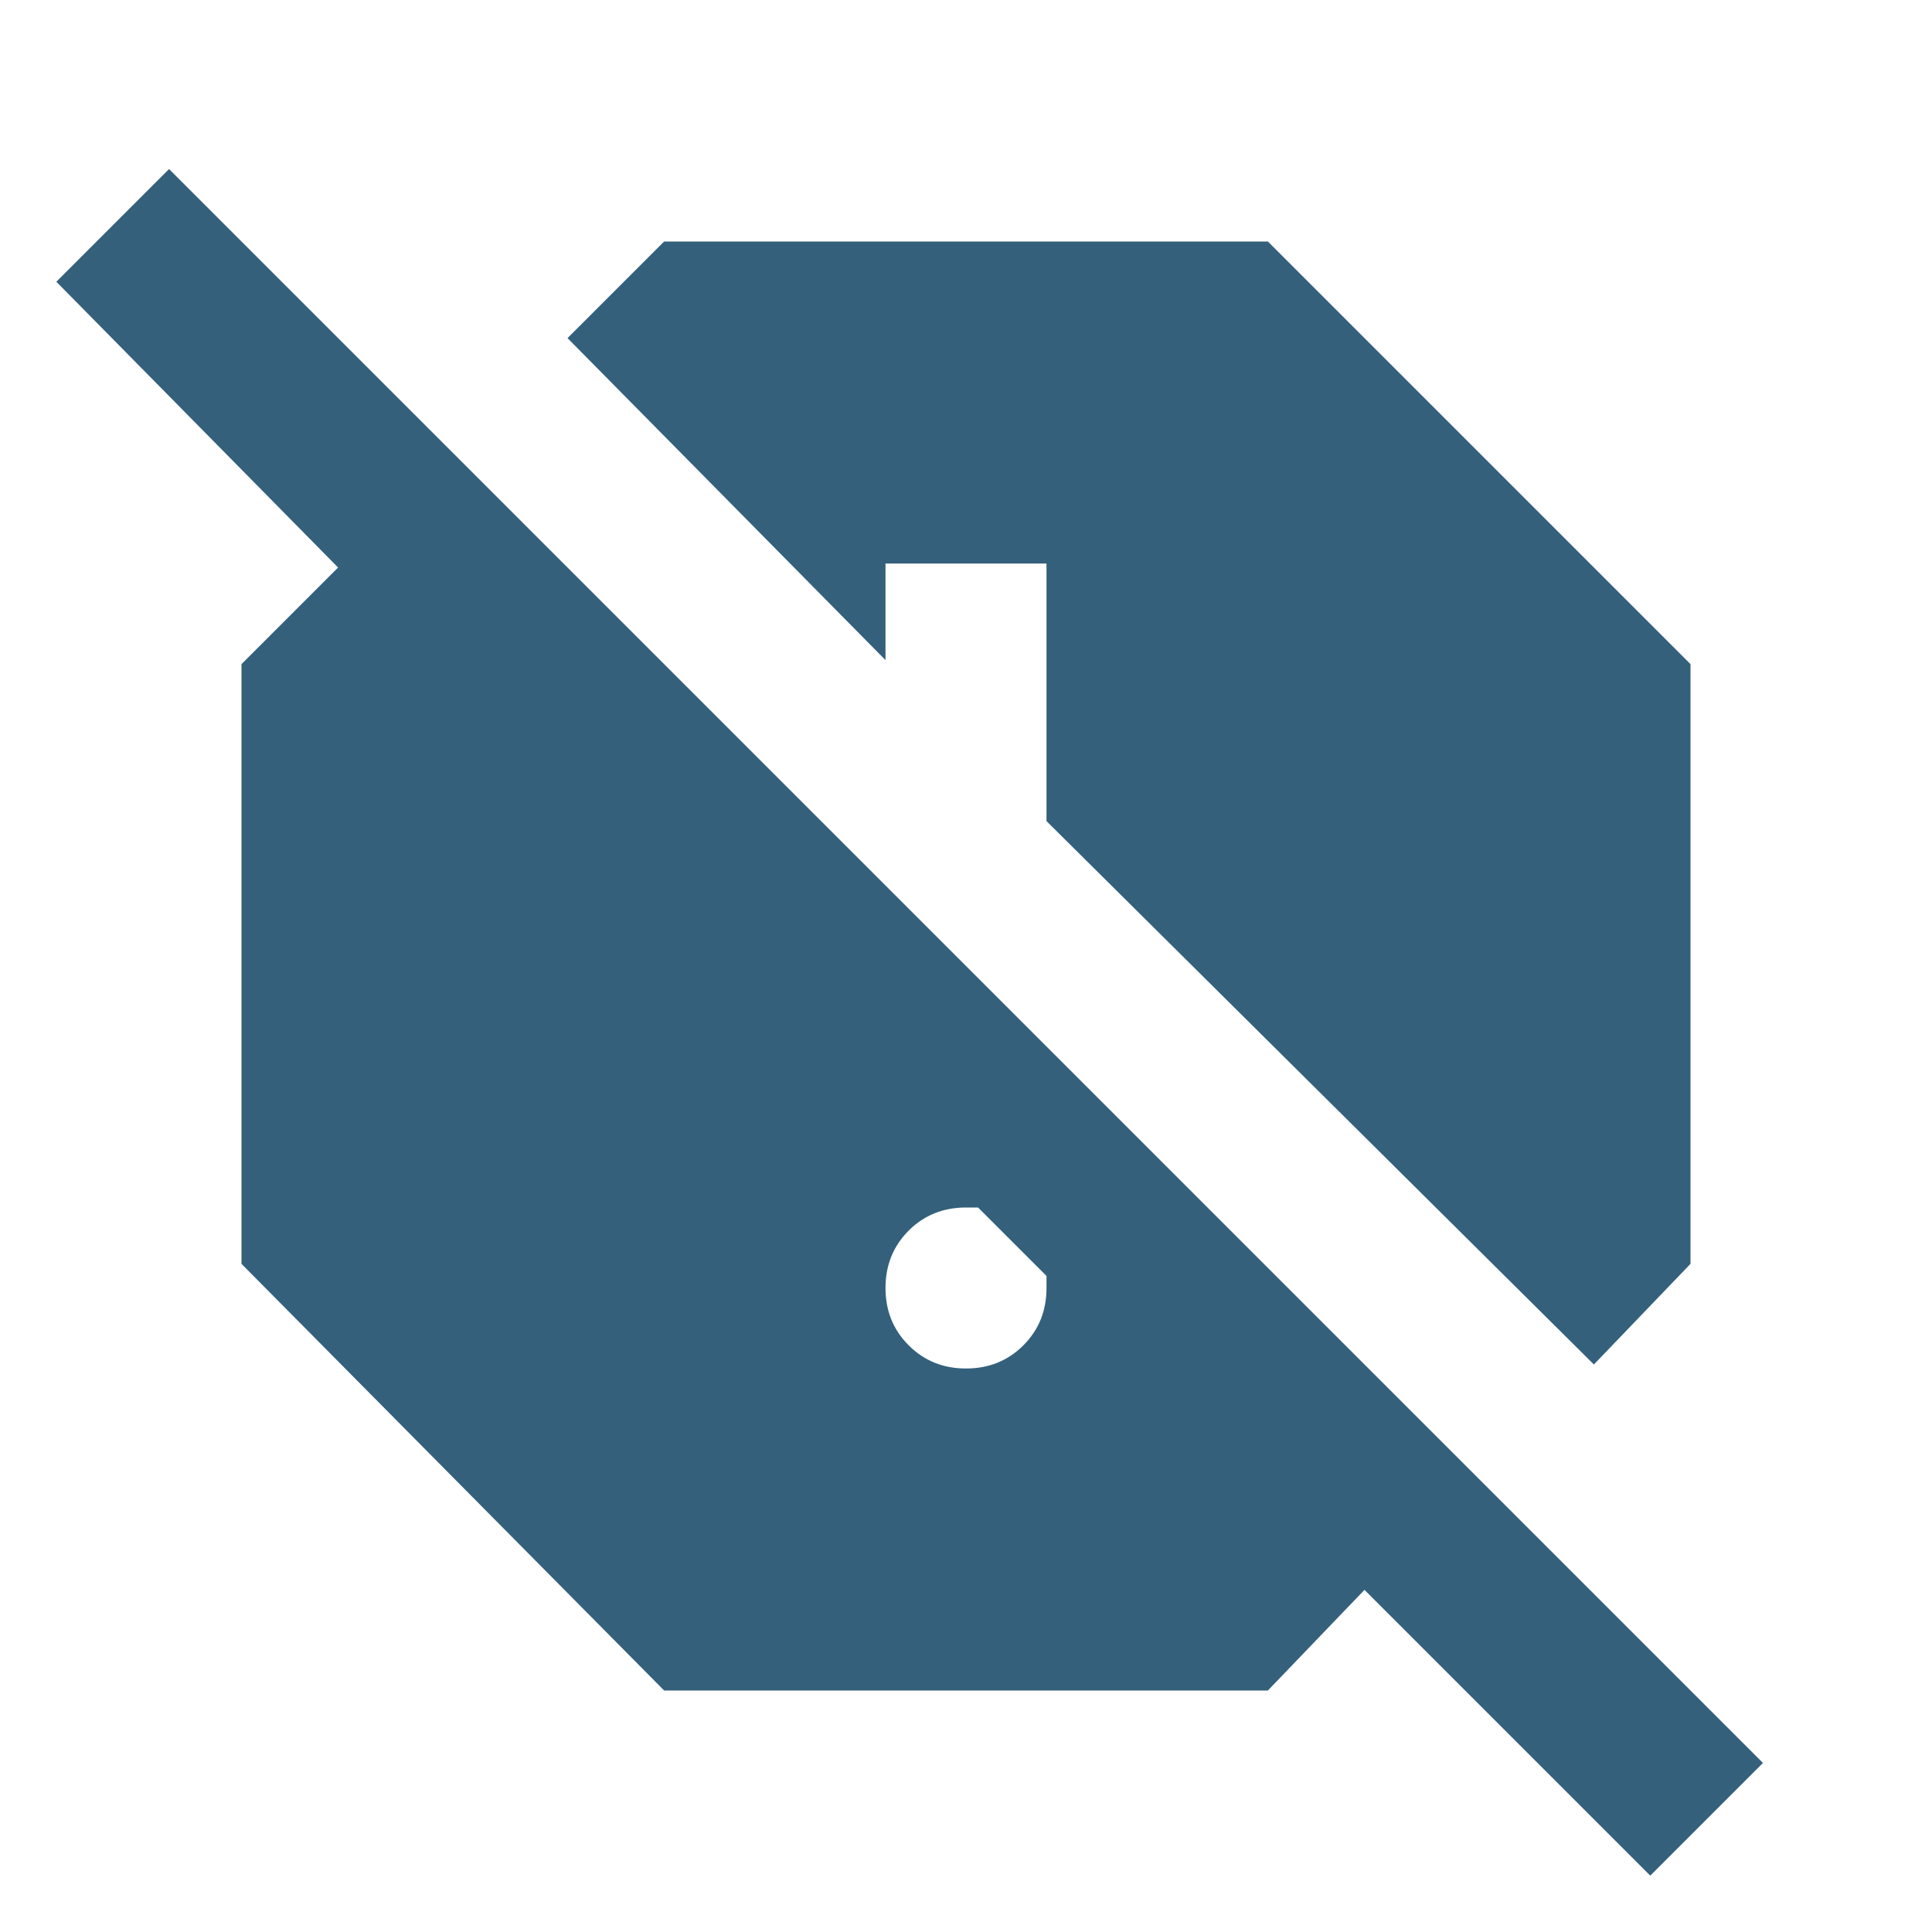
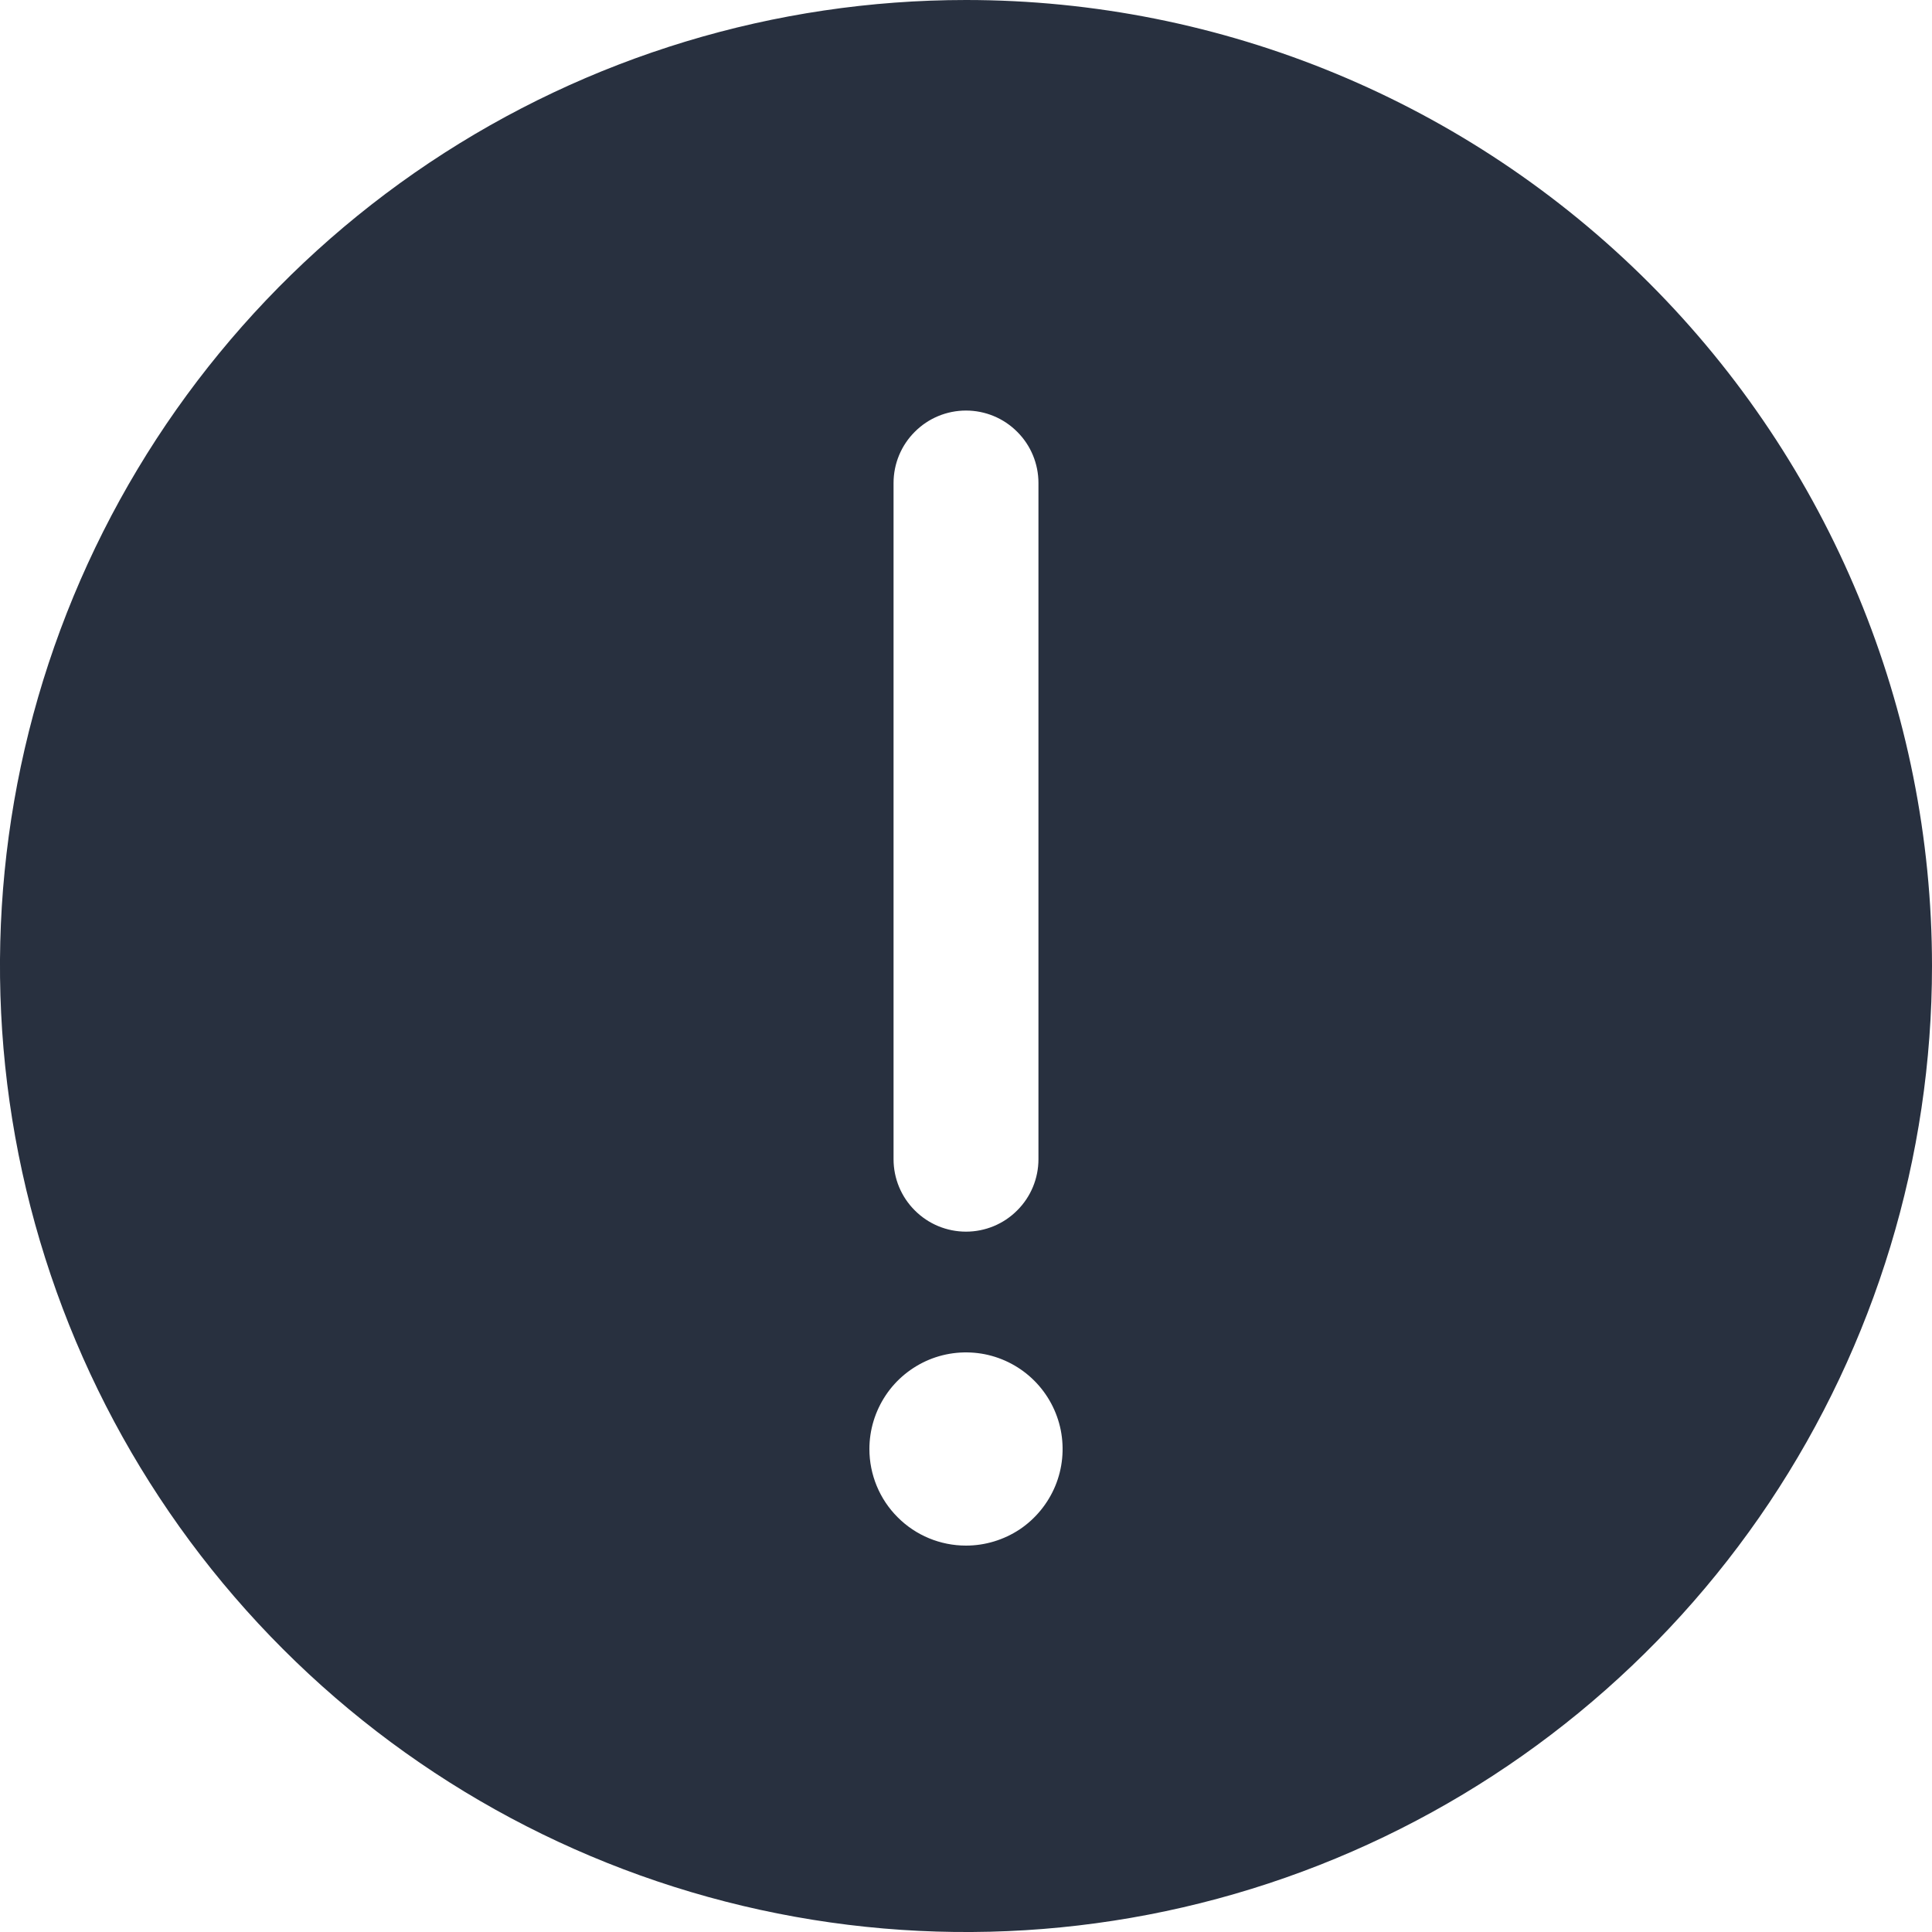
- <svg xmlns="http://www.w3.org/2000/svg" width="24" height="24" viewBox="0 0 24 24" fill="none">
-   <path d="M20.5 23.3L16.95 19.75L15.75 21H8.25L3 15.7V8.25L4.2 7.05L0.7 3.5L2.1 2.1L21.9 21.9L20.5 23.3ZM19.8 16.95L13 10.2V7H11V8.2L7.05 4.2L8.25 3H15.75L21 8.25V15.7L19.8 16.95ZM12 17C12.283 17 12.521 16.904 12.713 16.712C12.904 16.521 13 16.283 13 16V15.85L12.15 15H12C11.717 15 11.479 15.096 11.288 15.287C11.096 15.479 11 15.717 11 16C11 16.283 11.096 16.521 11.288 16.712C11.479 16.904 11.717 17 12 17Z" fill="#34607B" />
+ <svg xmlns="http://www.w3.org/2000/svg" width="20" height="20" viewBox="0 0 20 20" fill="none">
+   <path fill-rule="evenodd" clip-rule="evenodd" d="M20 10C20 11.978 19.413 13.911 18.315 15.556C17.216 17.2 15.654 18.482 13.827 19.239C12 19.996 9.989 20.194 8.049 19.808C6.109 19.422 4.327 18.47 2.929 17.071C1.53 15.672 0.578 13.891 0.192 11.951C-0.194 10.011 0.004 8 0.761 6.173C1.518 4.346 2.8 2.784 4.444 1.685C6.089 0.586 8.022 0 10 0C12.652 0 15.196 1.054 17.071 2.929C18.946 4.804 20 7.348 20 10ZM9 15C9 14.802 9.059 14.609 9.169 14.444C9.278 14.28 9.435 14.152 9.617 14.076C9.8 14 10.001 13.981 10.195 14.019C10.389 14.058 10.567 14.153 10.707 14.293C10.847 14.433 10.942 14.611 10.981 14.805C11.019 14.999 11 15.2 10.924 15.383C10.848 15.565 10.72 15.722 10.556 15.832C10.391 15.941 10.198 16 10 16C9.735 16 9.48 15.895 9.293 15.707C9.105 15.52 9 15.265 9 15ZM9.25 12C9.25 12.199 9.329 12.39 9.47 12.53C9.61 12.671 9.801 12.75 10 12.75C10.199 12.75 10.39 12.671 10.53 12.53C10.671 12.39 10.75 12.199 10.75 12V5C10.75 4.801 10.671 4.61 10.53 4.47C10.39 4.329 10.199 4.25 10 4.25C9.801 4.25 9.61 4.329 9.47 4.47C9.329 4.61 9.25 4.801 9.25 5V12Z" fill="#28303F" />
</svg>
